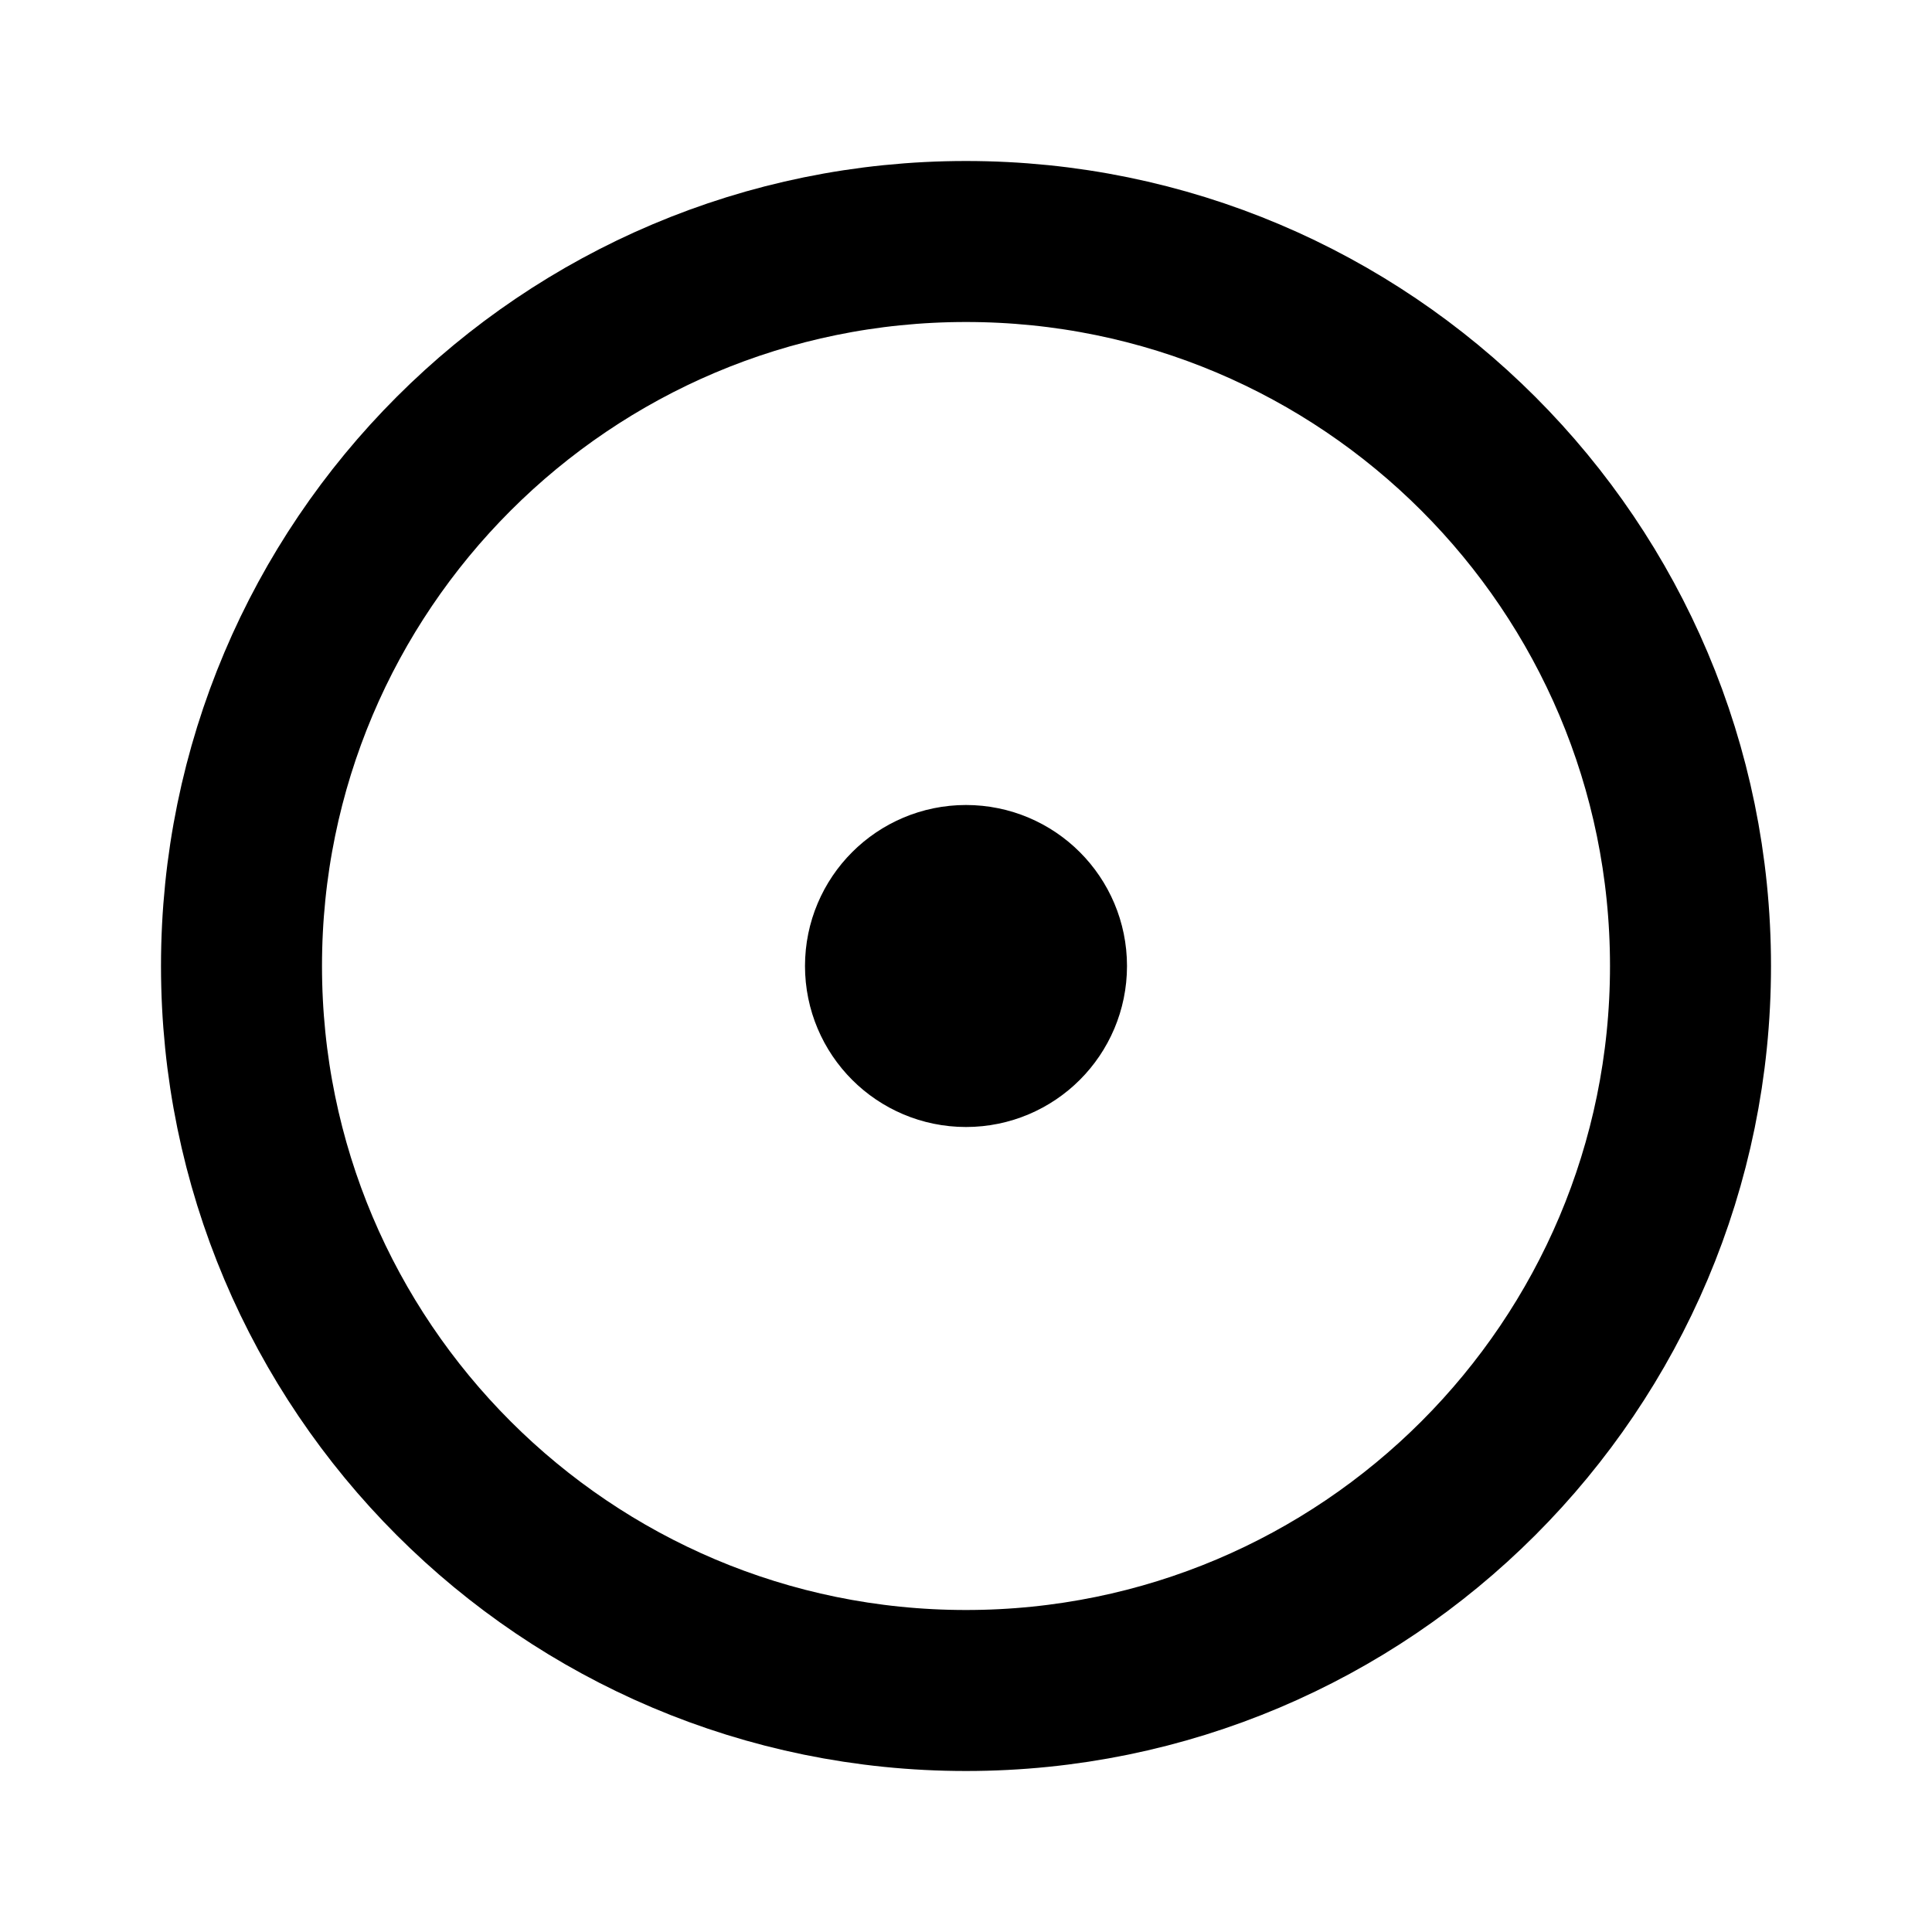
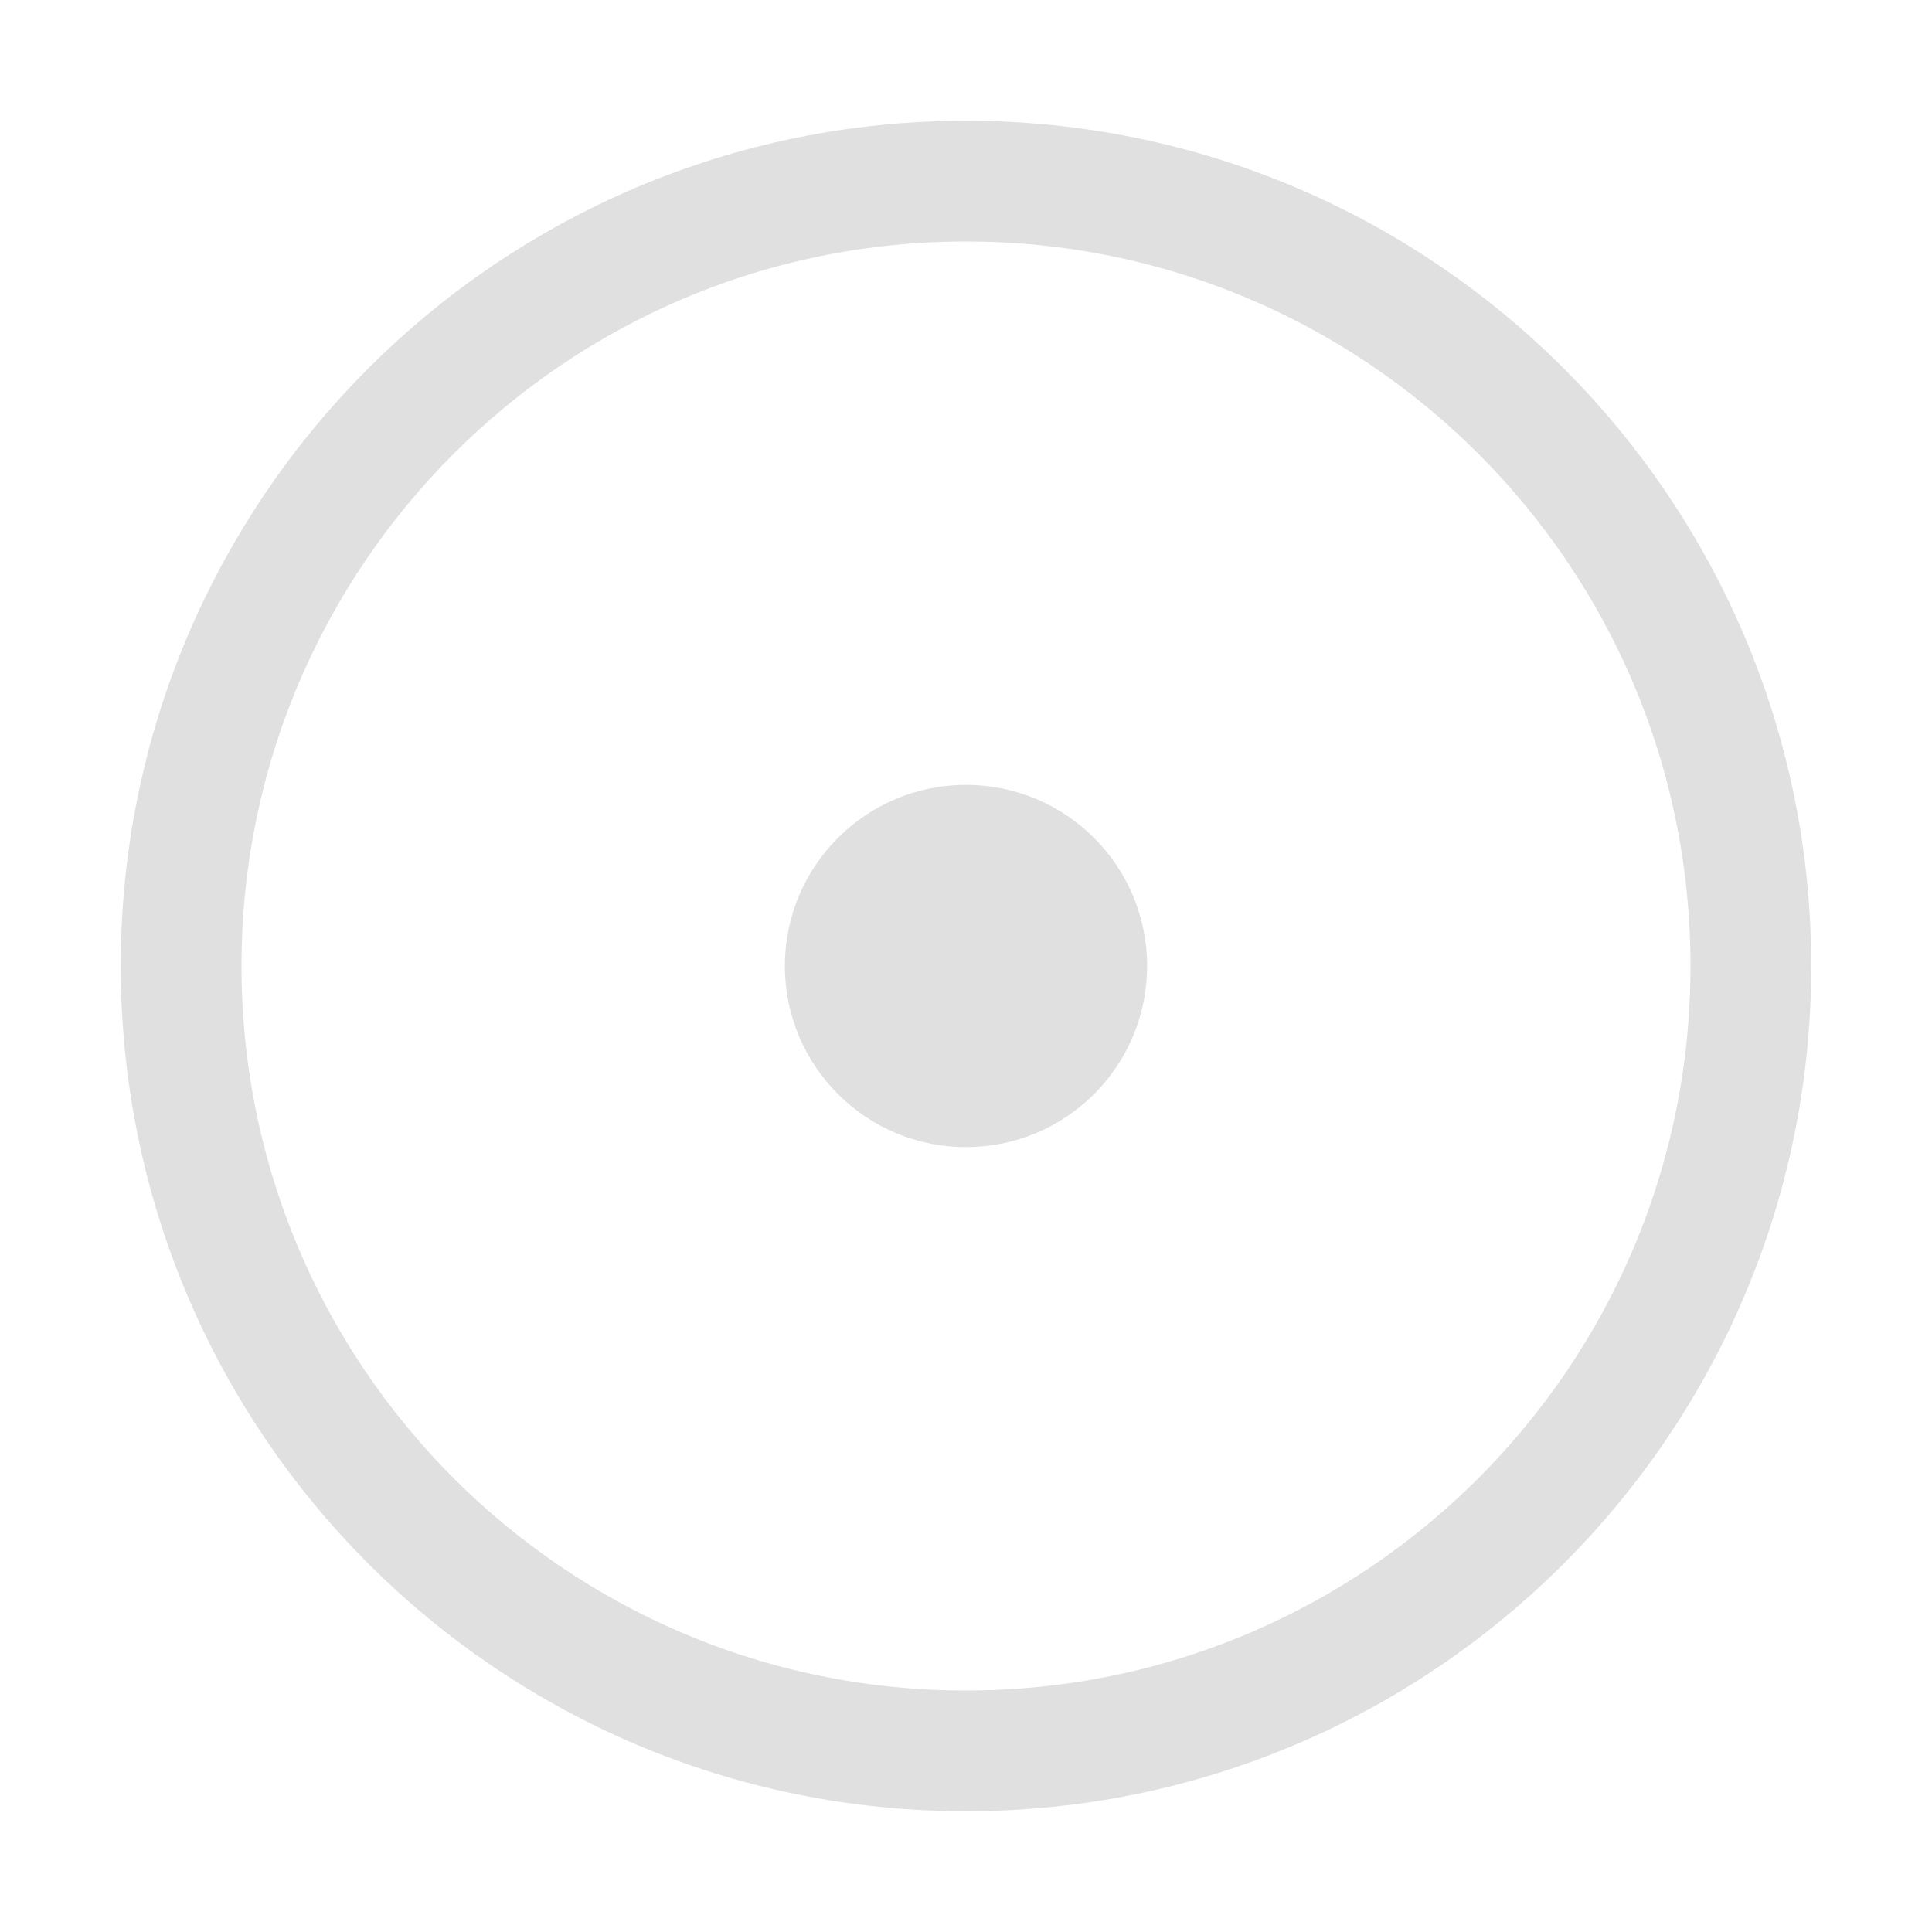
- <svg xmlns="http://www.w3.org/2000/svg" width="24" height="24" viewBox="0 0 24 24" fill="none" stroke="currentColor" stroke-width="2" stroke-linecap="round" stroke-linejoin="round" class="icon icon-tabler icons-tabler-outline icon-tabler-circle-dot">
-   <path stroke="none" d="M0 0h24v24H0z" fill="none" />
-   <path d="M12 12m-1 0a1 1 0 1 0 2 0a1 1 0 1 0 -2 0" />
-   <path d="M12 12m-9 0a9 9 0 1 0 18 0a9 9 0 1 0 -18 0" />
+ <svg xmlns="http://www.w3.org/2000/svg" width="16" height="16" viewBox="0 0 16 16">
+   <path fill="none" stroke="#e0e0e0" stroke-width="1" stroke-linecap="round" stroke-linejoin="round" d="M1.5 8A6.5 6.5 0 1 0 14.5 8A6.5 6.5 0 1 0 1.5 8Z" />
+   <path fill="#e0e0e0" d="M6.5 8A1.5 1.5 0 1 0 9.5 8A1.5 1.5 0 1 0 6.5 8Z" />
</svg>
